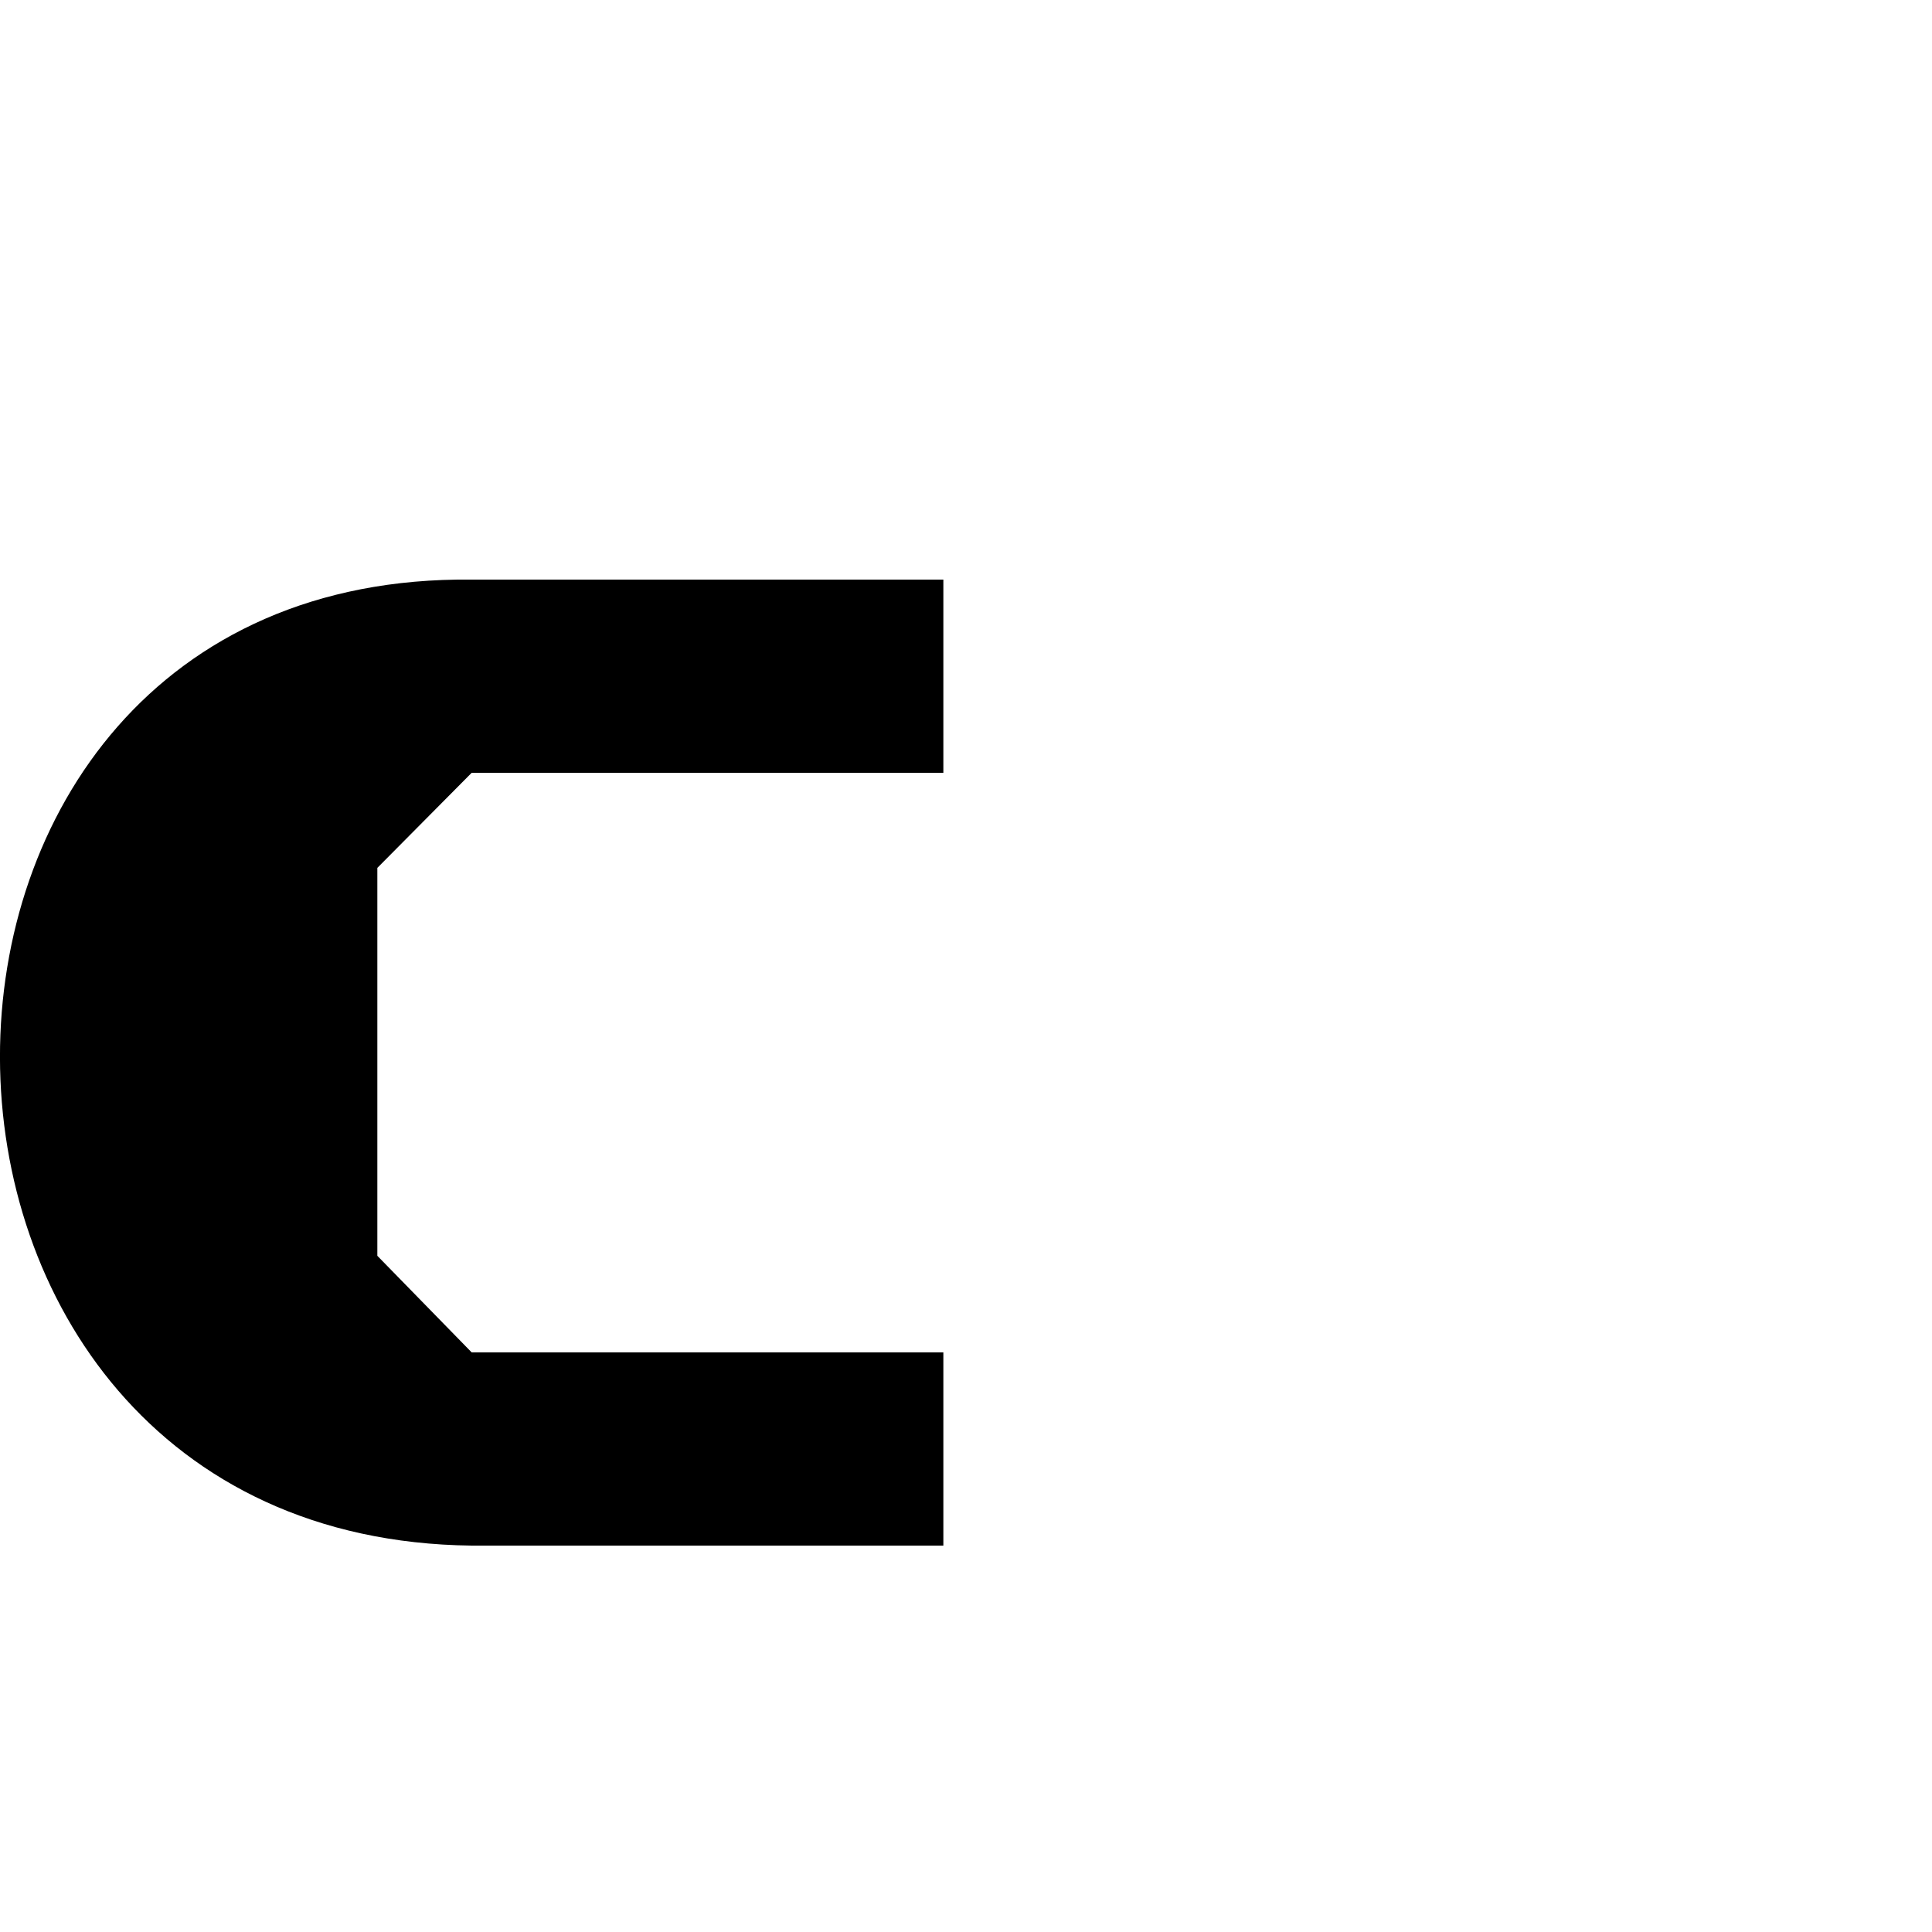
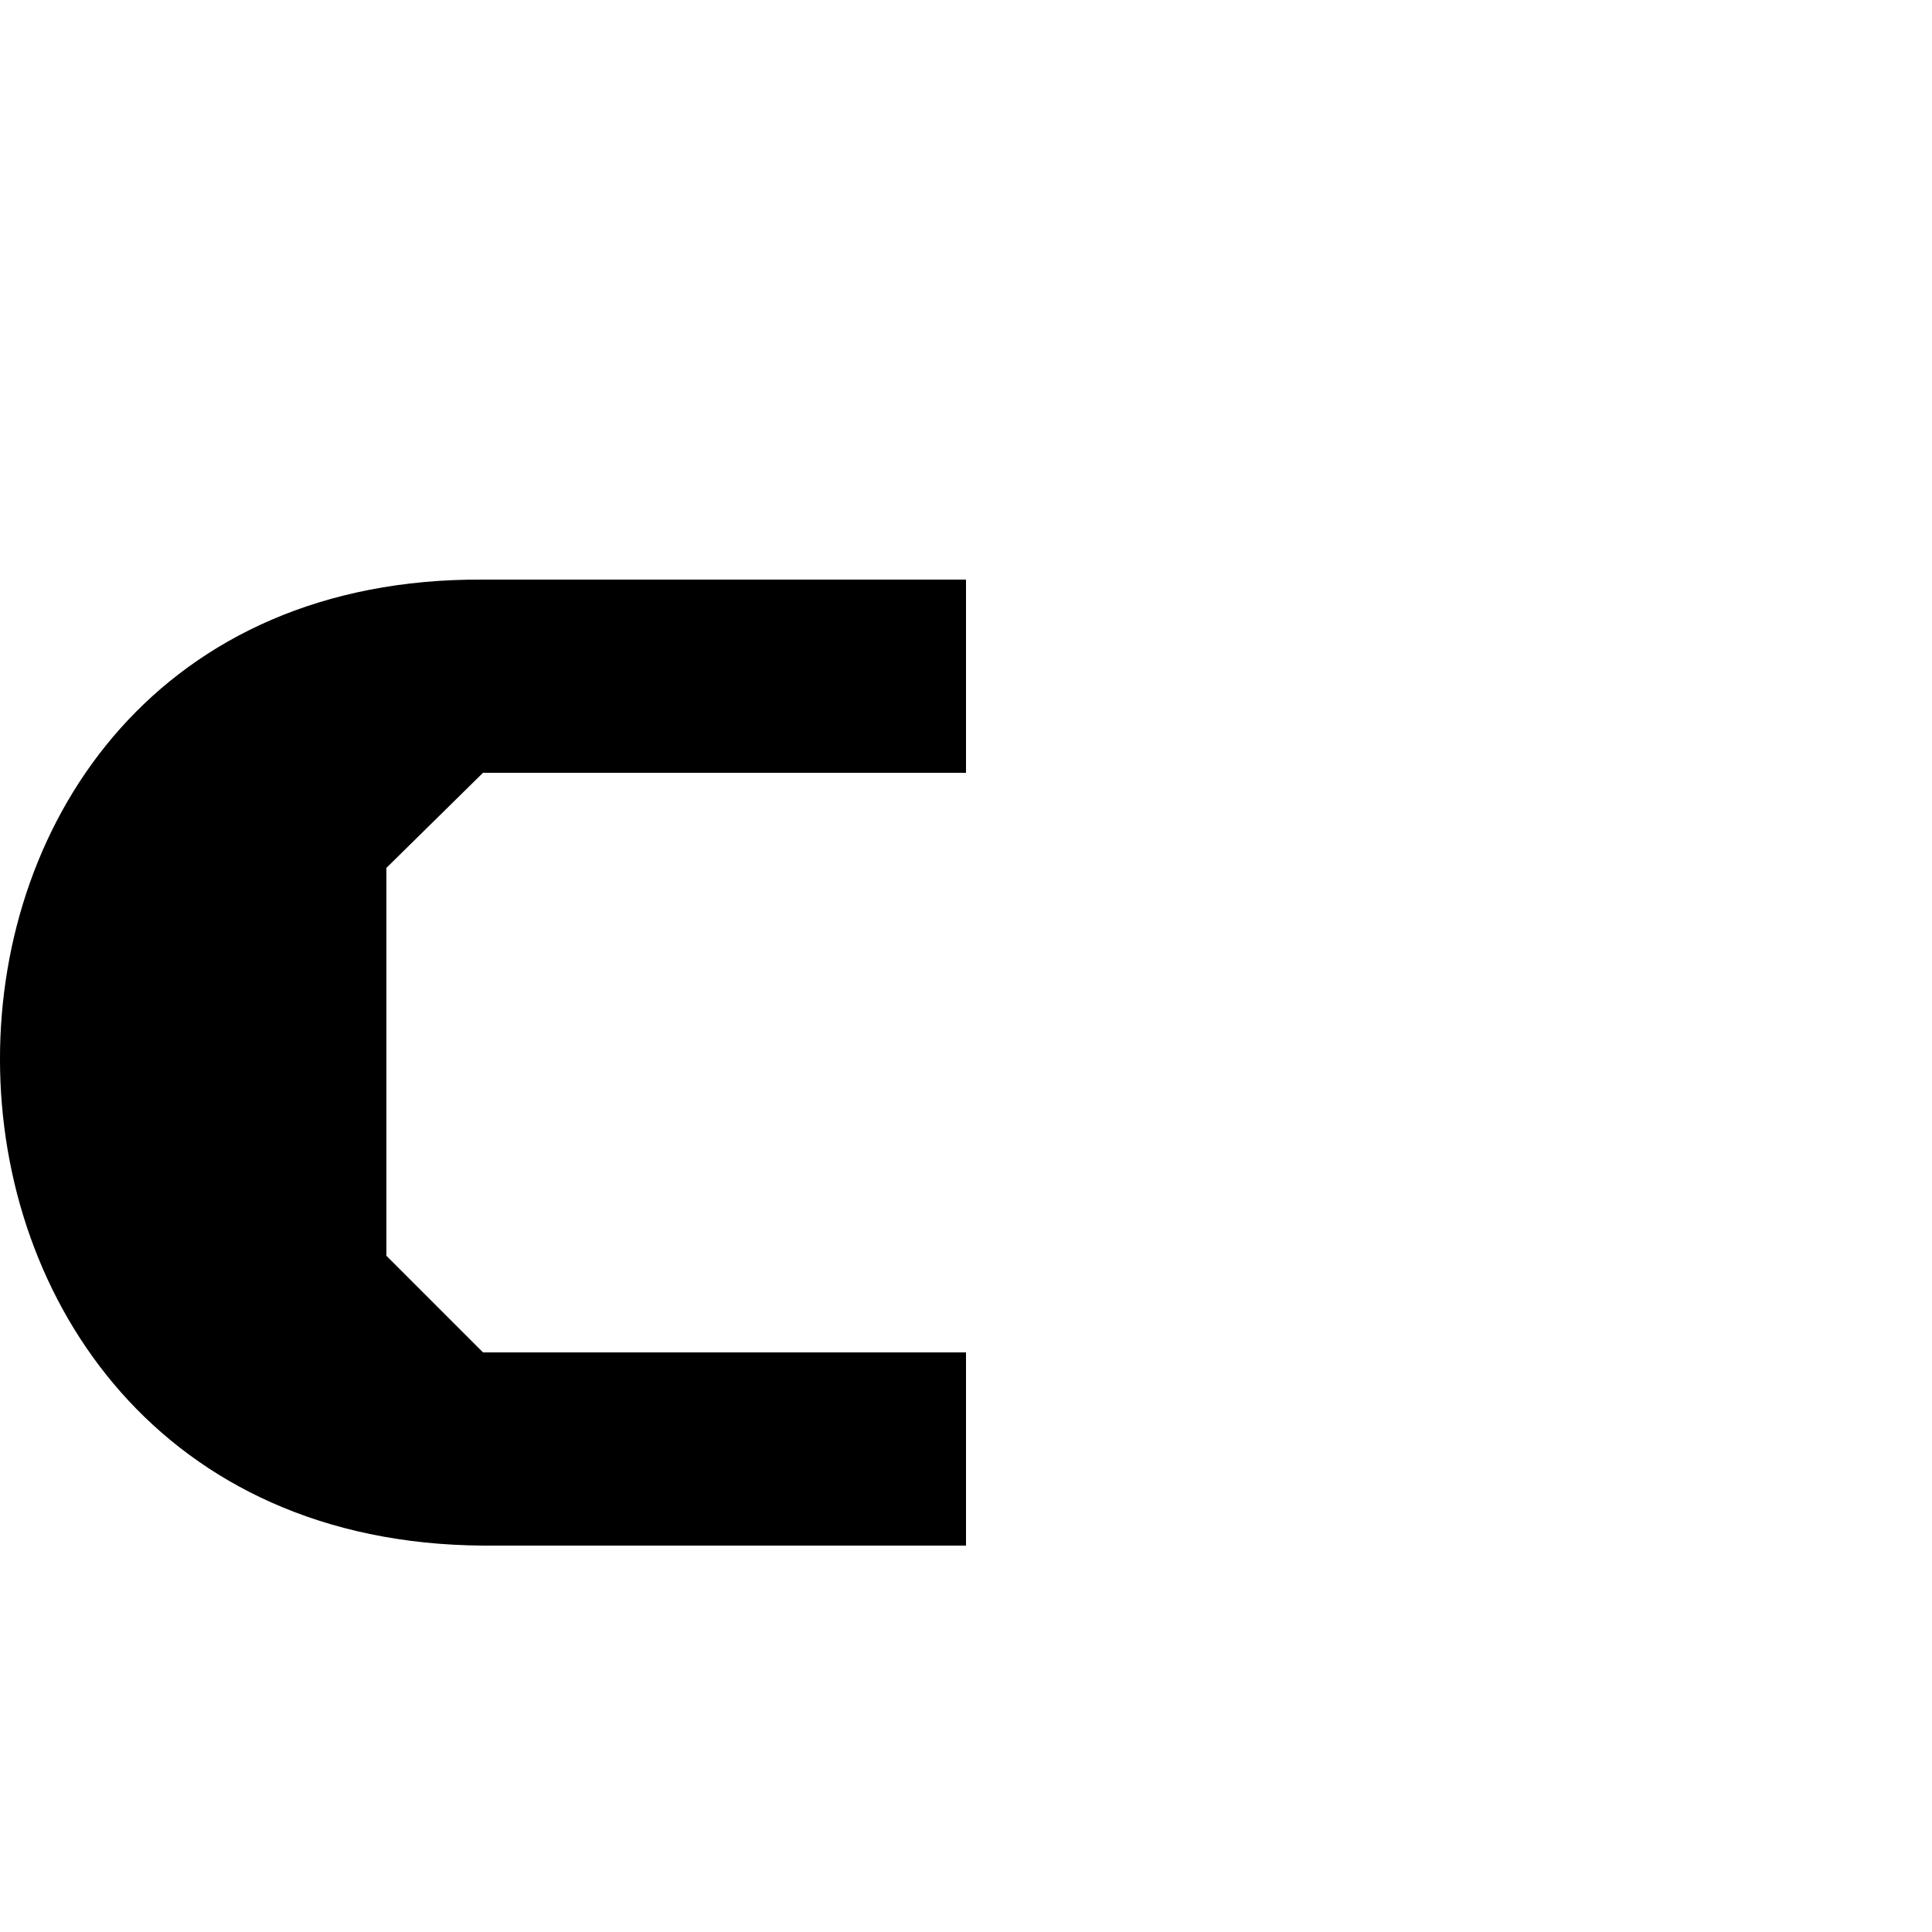
<svg xmlns="http://www.w3.org/2000/svg" height="1024" width="1024" version="1.1" id="svg4375" viewBox="0 0 1024 1024" xml:space="preserve">
  <defs id="defs4">
    <linearGradient id="linearGradient8000">
      <stop style="stop-color:#000000;stop-opacity:1;" offset="0" id="stop7998" />
    </linearGradient>
    <clipPath clipPathUnits="userSpaceOnUse" id="clipPath6029">
      <g id="use6031" />
    </clipPath>
  </defs>
  <g id="layer1" style="display:inline">
-     <path style="display:inline;fill:#000000" d="m 250,307.2 h 250 v 102.4 l -250,0 -50,50.4 v 205.6 l 50,51.2 250,0 V 819.2 H 250 c -332.724,-3.83 -333.987,-515.642 0,-512 z" id="path21299" />
+     <path style="display:inline;fill:#000000" d="M 256,307.2 H 512 V 409.6 H 256 L 204.8,460 V 665.6 L 256,716.8 H 512 V 819.2 H 256 c -340.826,-2.216 -341.857,-514.074 0,-512 z" id="path21299" />
  </g>
</svg>
